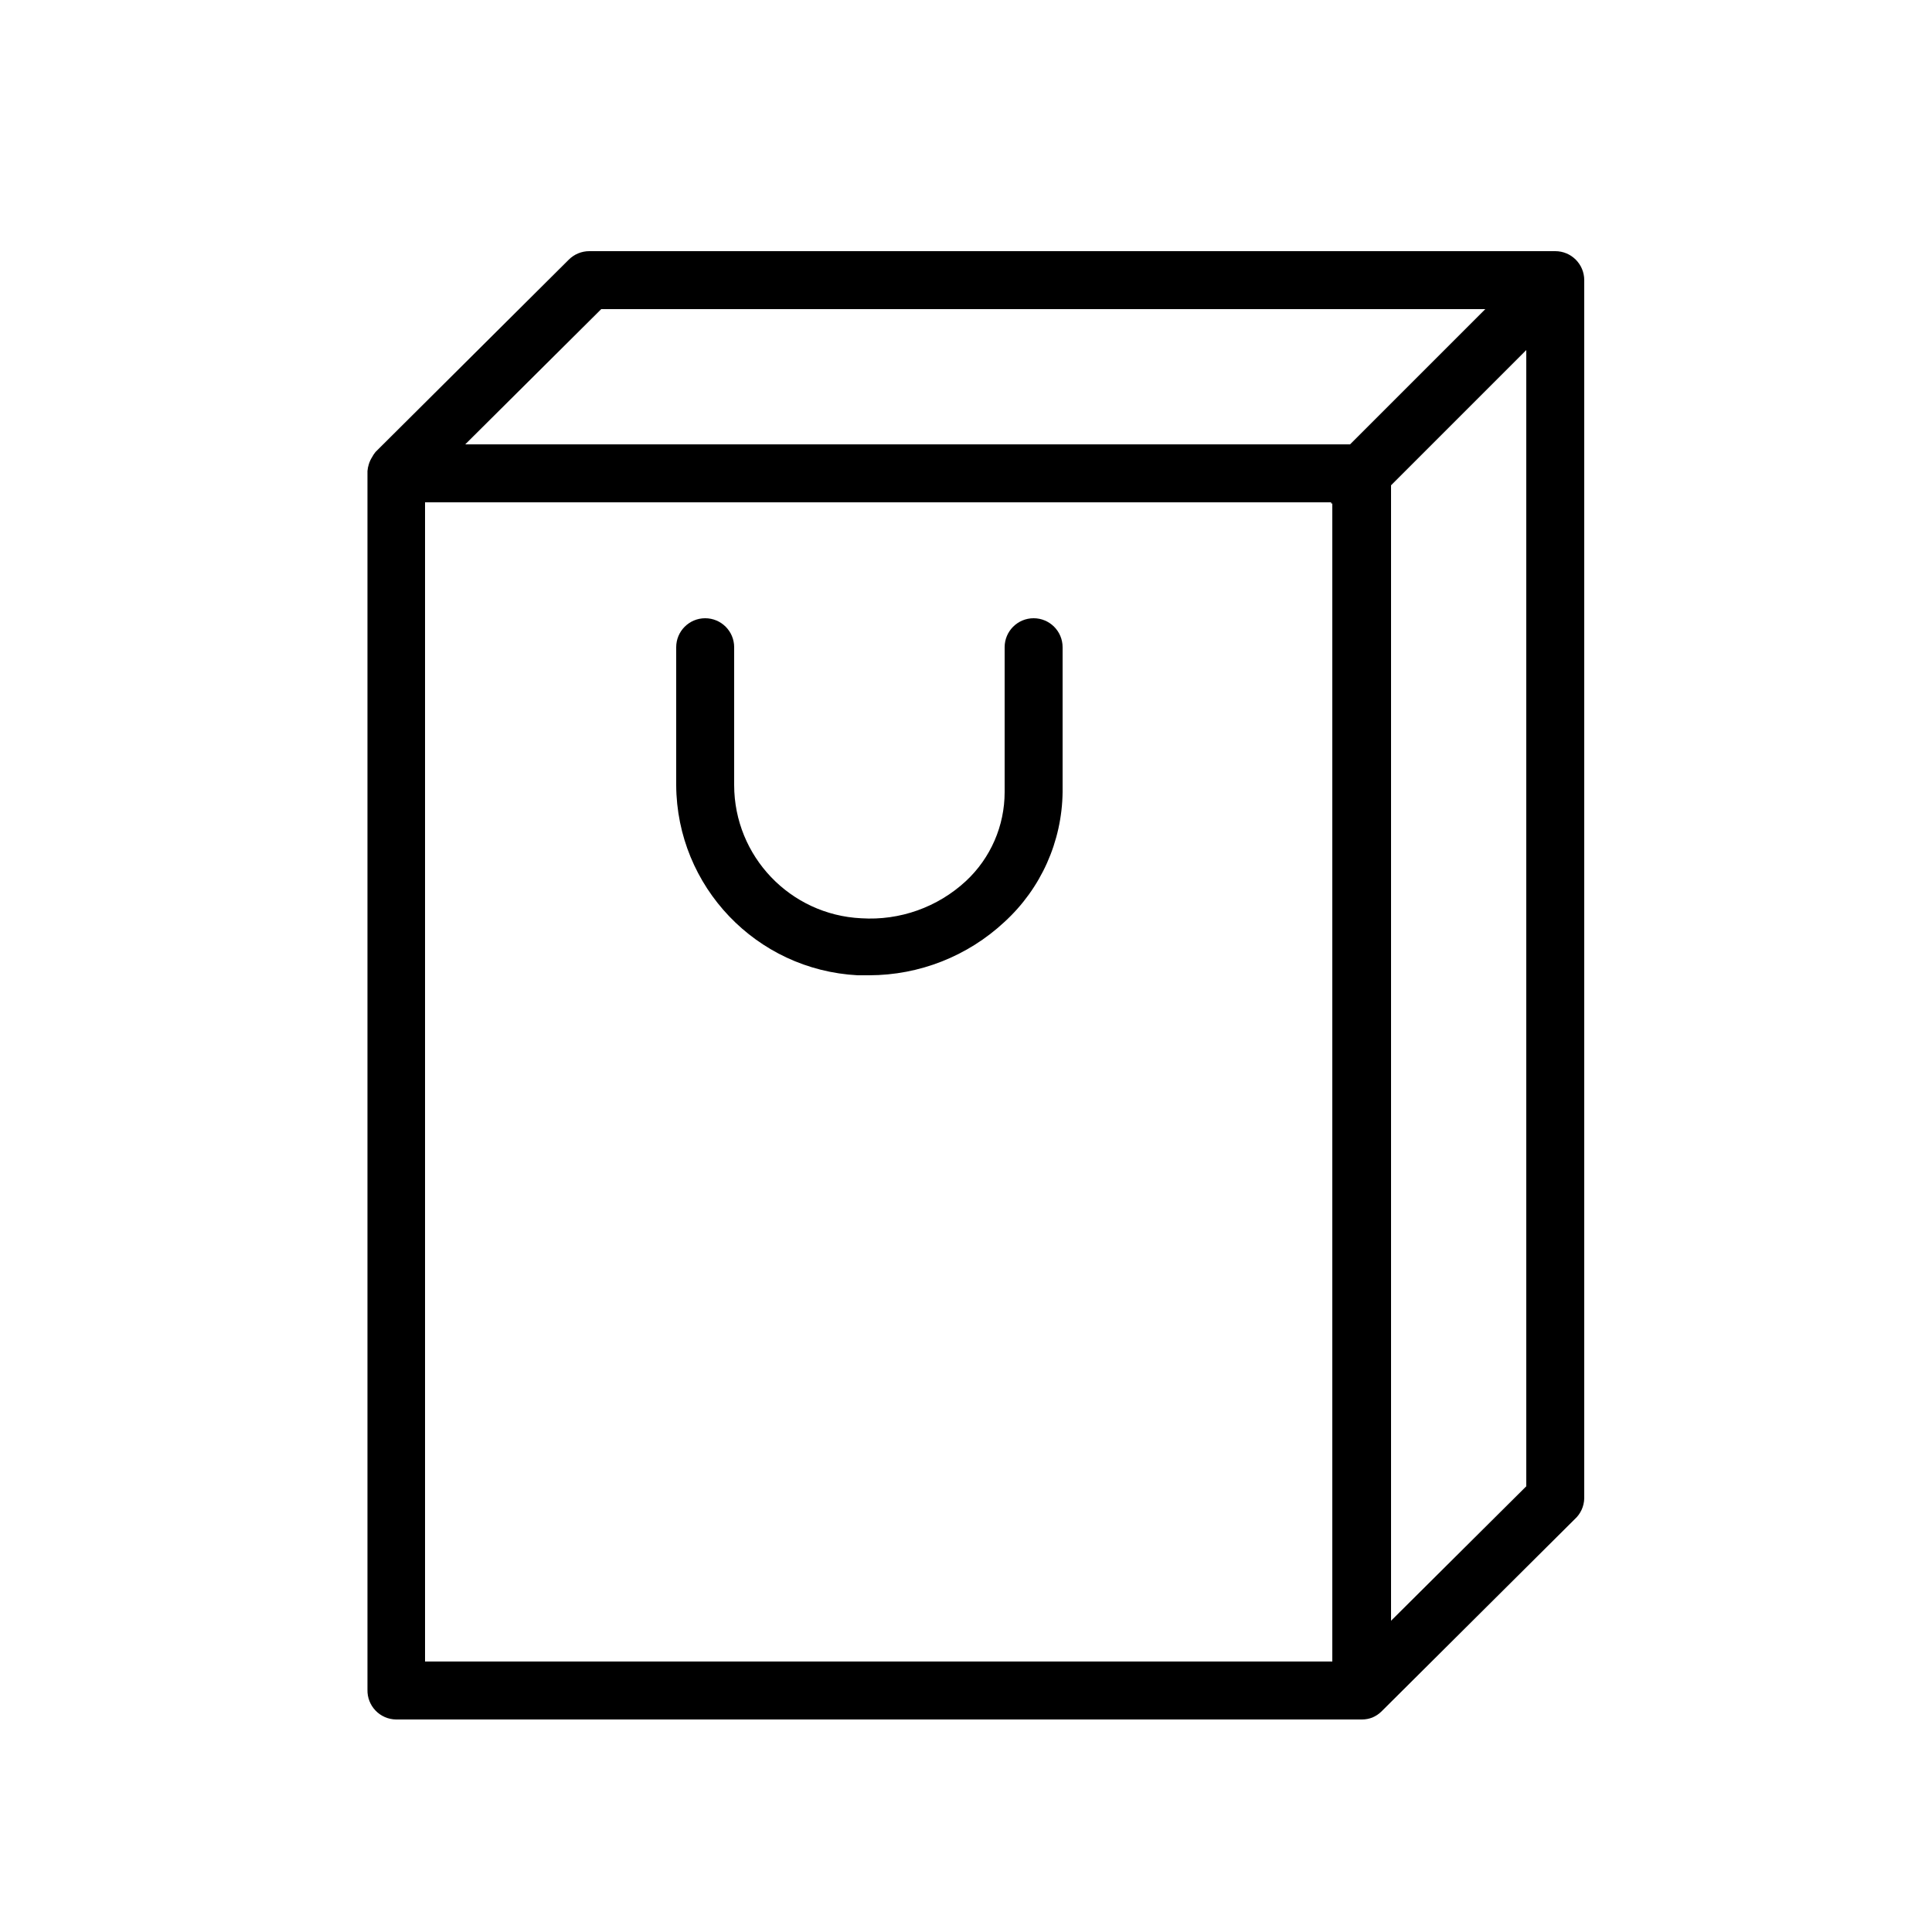
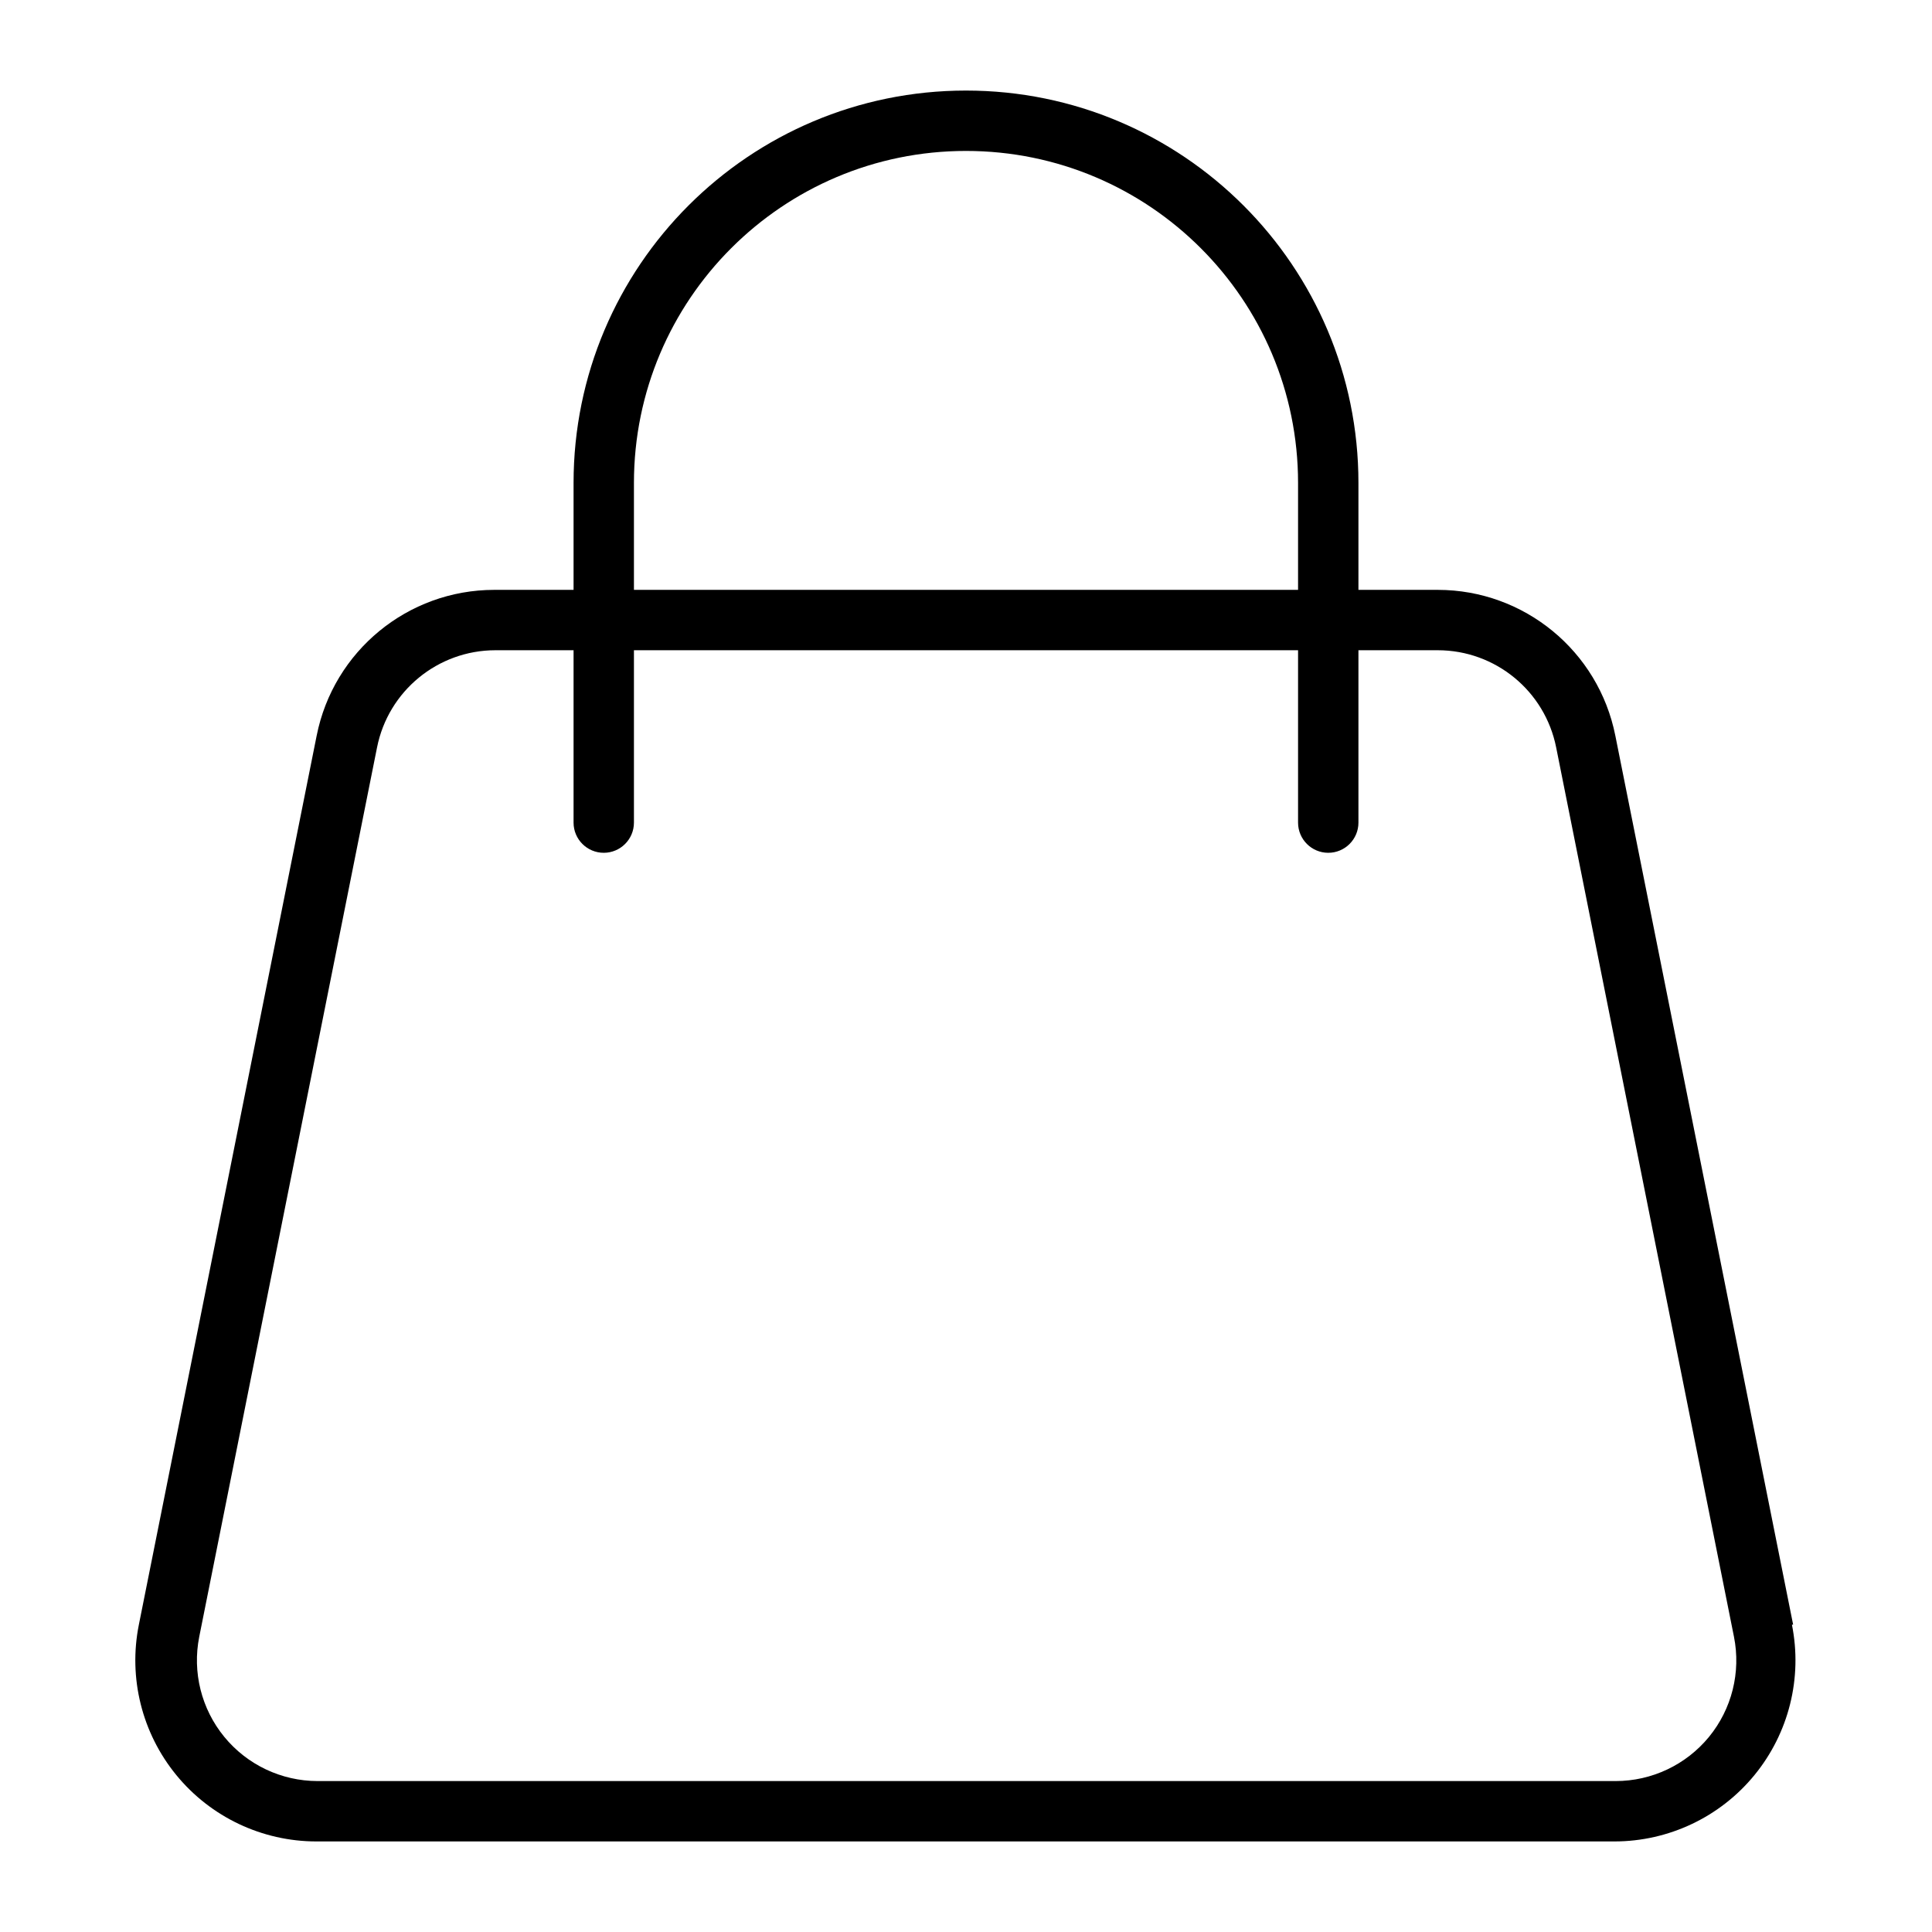
- <svg xmlns="http://www.w3.org/2000/svg" id="Слой_2" data-name="Слой 2" viewBox="0 0 100 100">
-   <path d="M80.5,13h-50a1.5,1.5,0,0,0-1.06.44l-10,9.95a1.43,1.43,0,0,0-.18.27h0a1.45,1.45,0,0,0-.17.37,1.49,1.49,0,0,0-.07.35s0,.05,0,.08,0,0,0,0v63A1.5,1.5,0,0,0,20.5,89h50a1.49,1.49,0,0,0,.53-.1h0a1.5,1.5,0,0,0,.47-.31h0l10-9.95A1.5,1.5,0,0,0,82,77.55V14.5A1.5,1.5,0,0,0,80.5,13ZM31.12,16H76.88l-7,7H24.08ZM22,86V26H68.9l0,.06.06,0V86Zm50-2.11V25.12l7-7V76.93Z" />
-   <path d="M53.5,32A1.5,1.5,0,0,0,52,33.5V41a6.29,6.29,0,0,1-2,4.6,7.29,7.29,0,0,1-5.42,1.93A6.91,6.91,0,0,1,38,40.64V33.5a1.5,1.5,0,0,0-3,0v7.14a9.91,9.91,0,0,0,9.39,9.84l.6,0a10.28,10.28,0,0,0,7-2.76A9.26,9.26,0,0,0,55,41V33.5A1.5,1.5,0,0,0,53.5,32Z" />
+ <svg xmlns="http://www.w3.org/2000/svg" viewBox="0 0 64 64">
+   <g id="Layer_9" data-name="Layer 9">
+     <path d="M59.4,53.82,53.51,24.37a6,6,0,0,0-5.88-4.83H45V16a13,13,0,0,0-26,0v3.54H16.37a6,6,0,0,0-5.88,4.83L4.6,53.82A6,6,0,0,0,10.48,61h43a6,6,0,0,0,5.88-7.18ZM21,16a11,11,0,0,1,22,0v3.54H21ZM56.61,57.54A4,4,0,0,1,53.52,59h-43a4,4,0,0,1-3.92-4.78l5.89-29.46a4,4,0,0,1,3.92-3.22H19v5.71a1,1,0,0,0,2,0V21.54H43v5.71a1,1,0,0,0,2,0V21.54h2.63a4,4,0,0,1,3.92,3.22l5.89,29.46A4,4,0,0,1,56.61,57.54Z" />
+   </g>
</svg>
